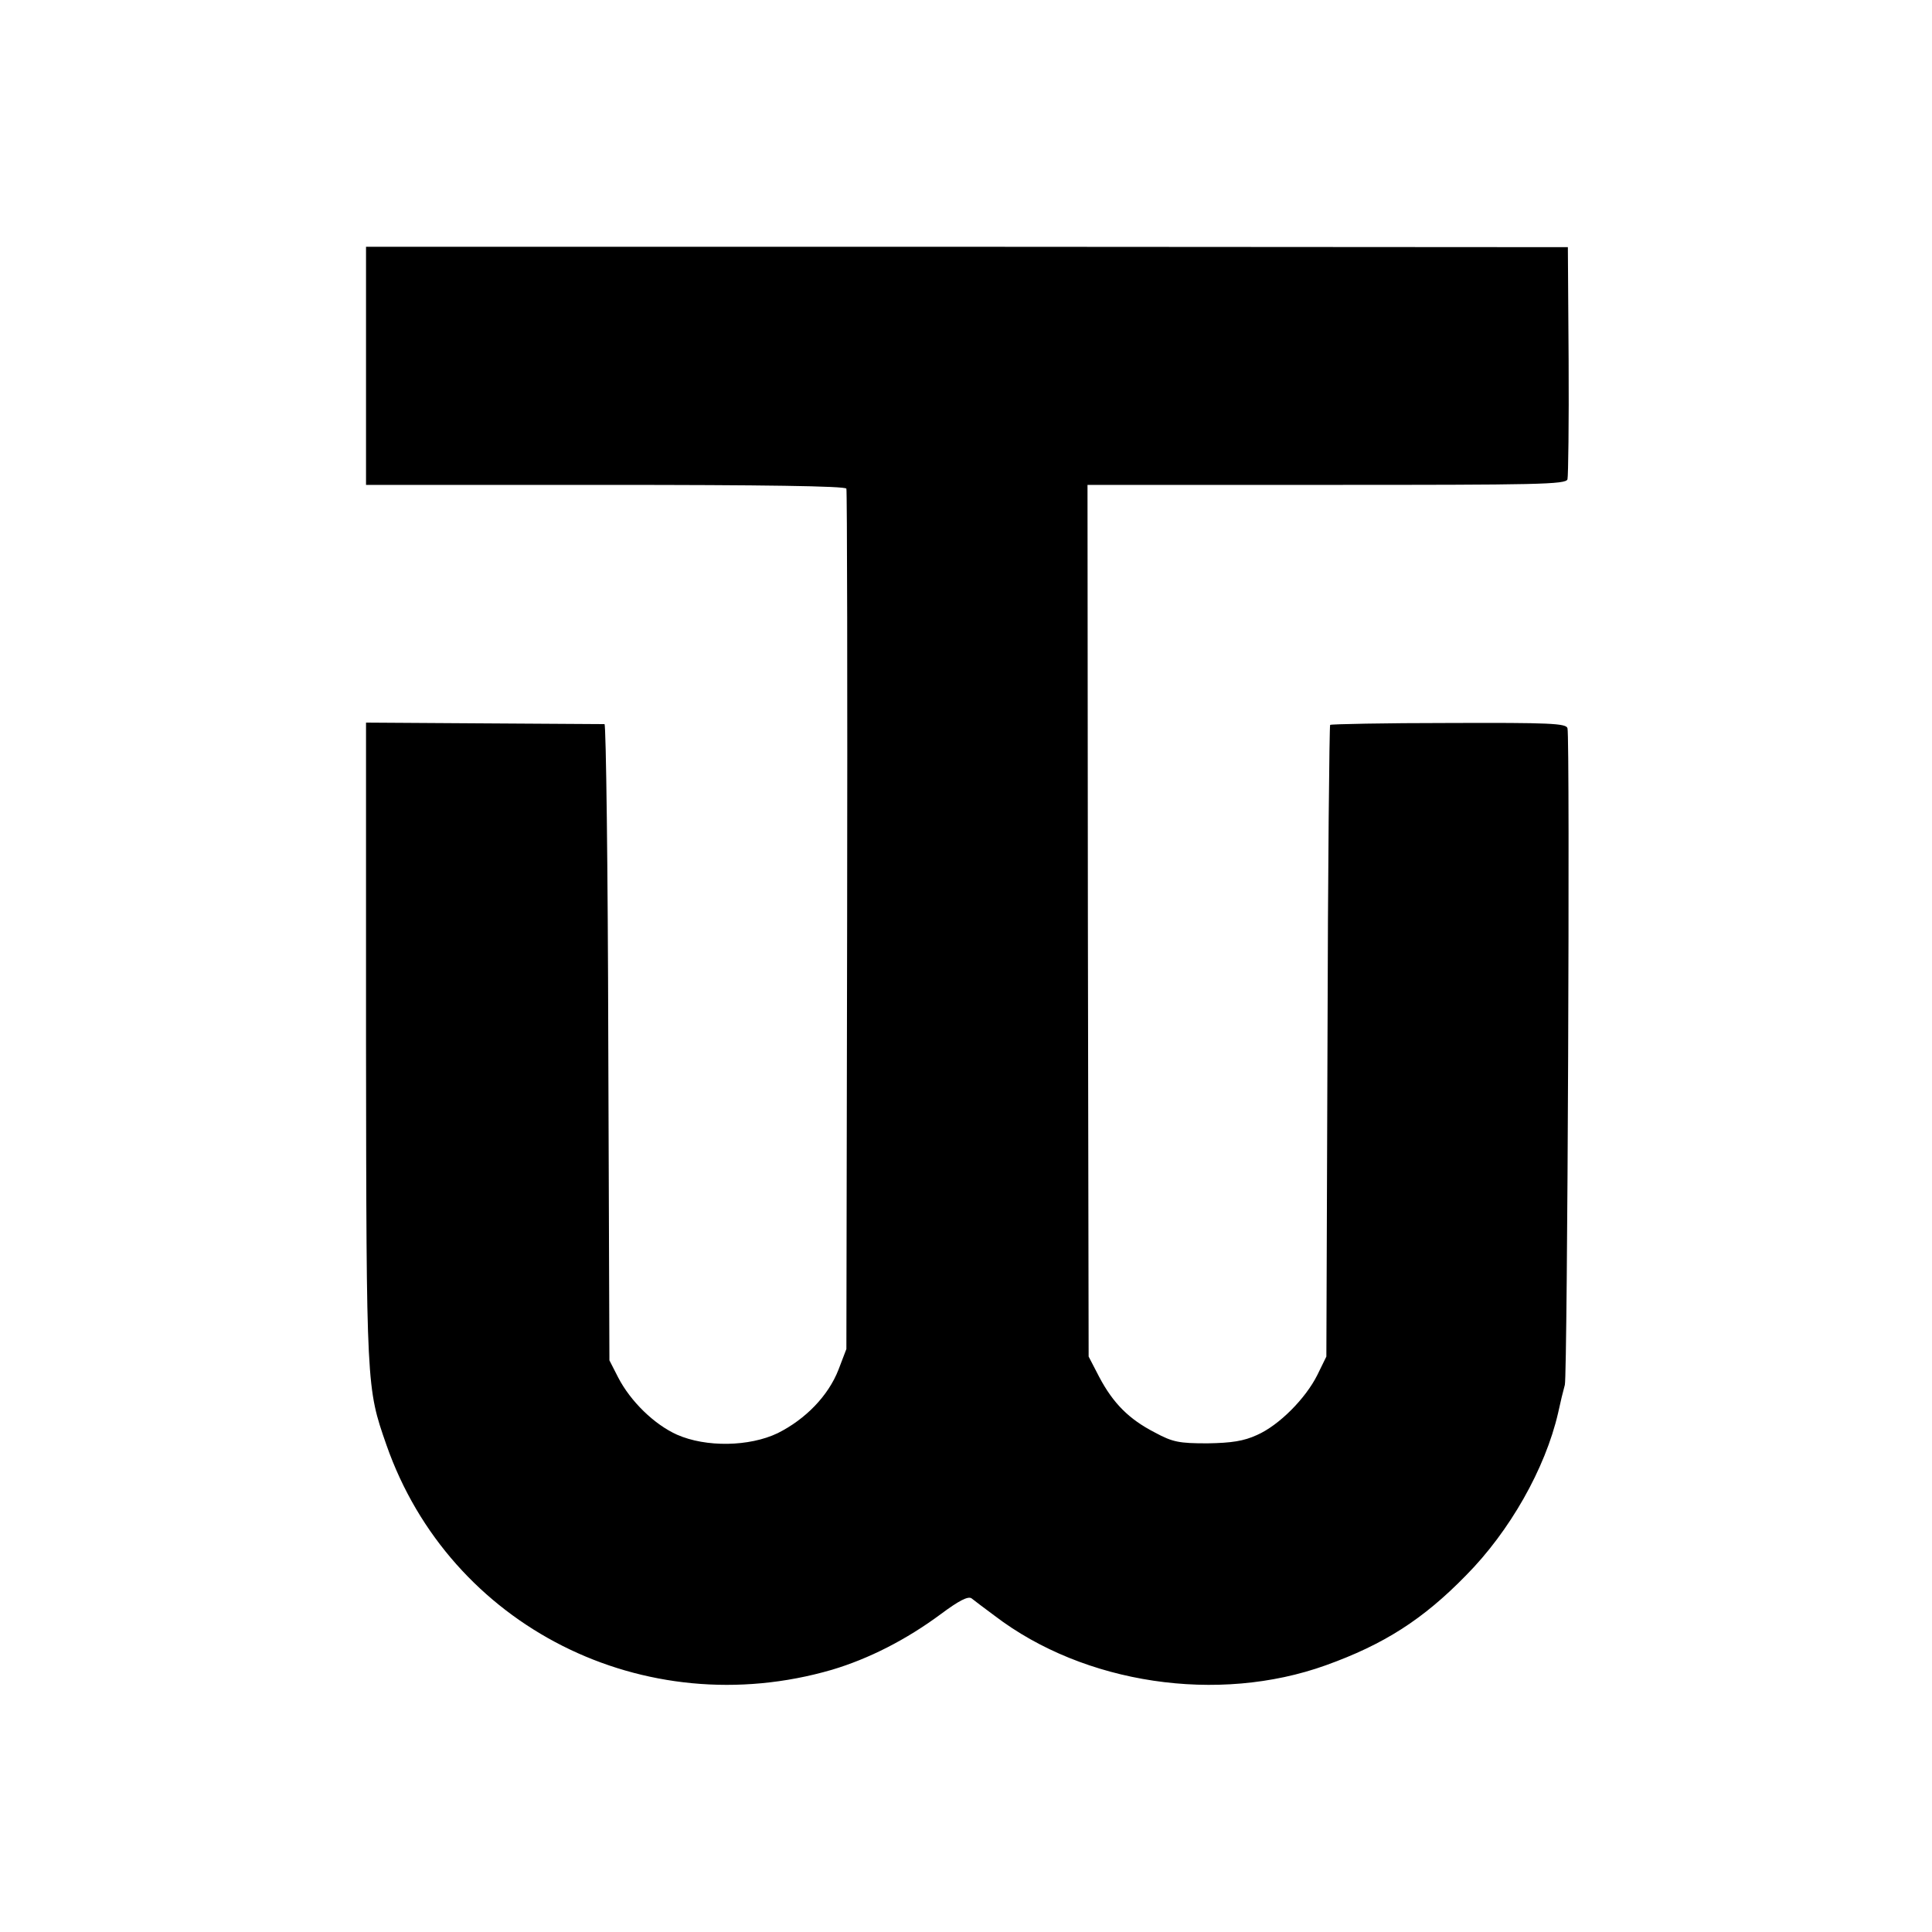
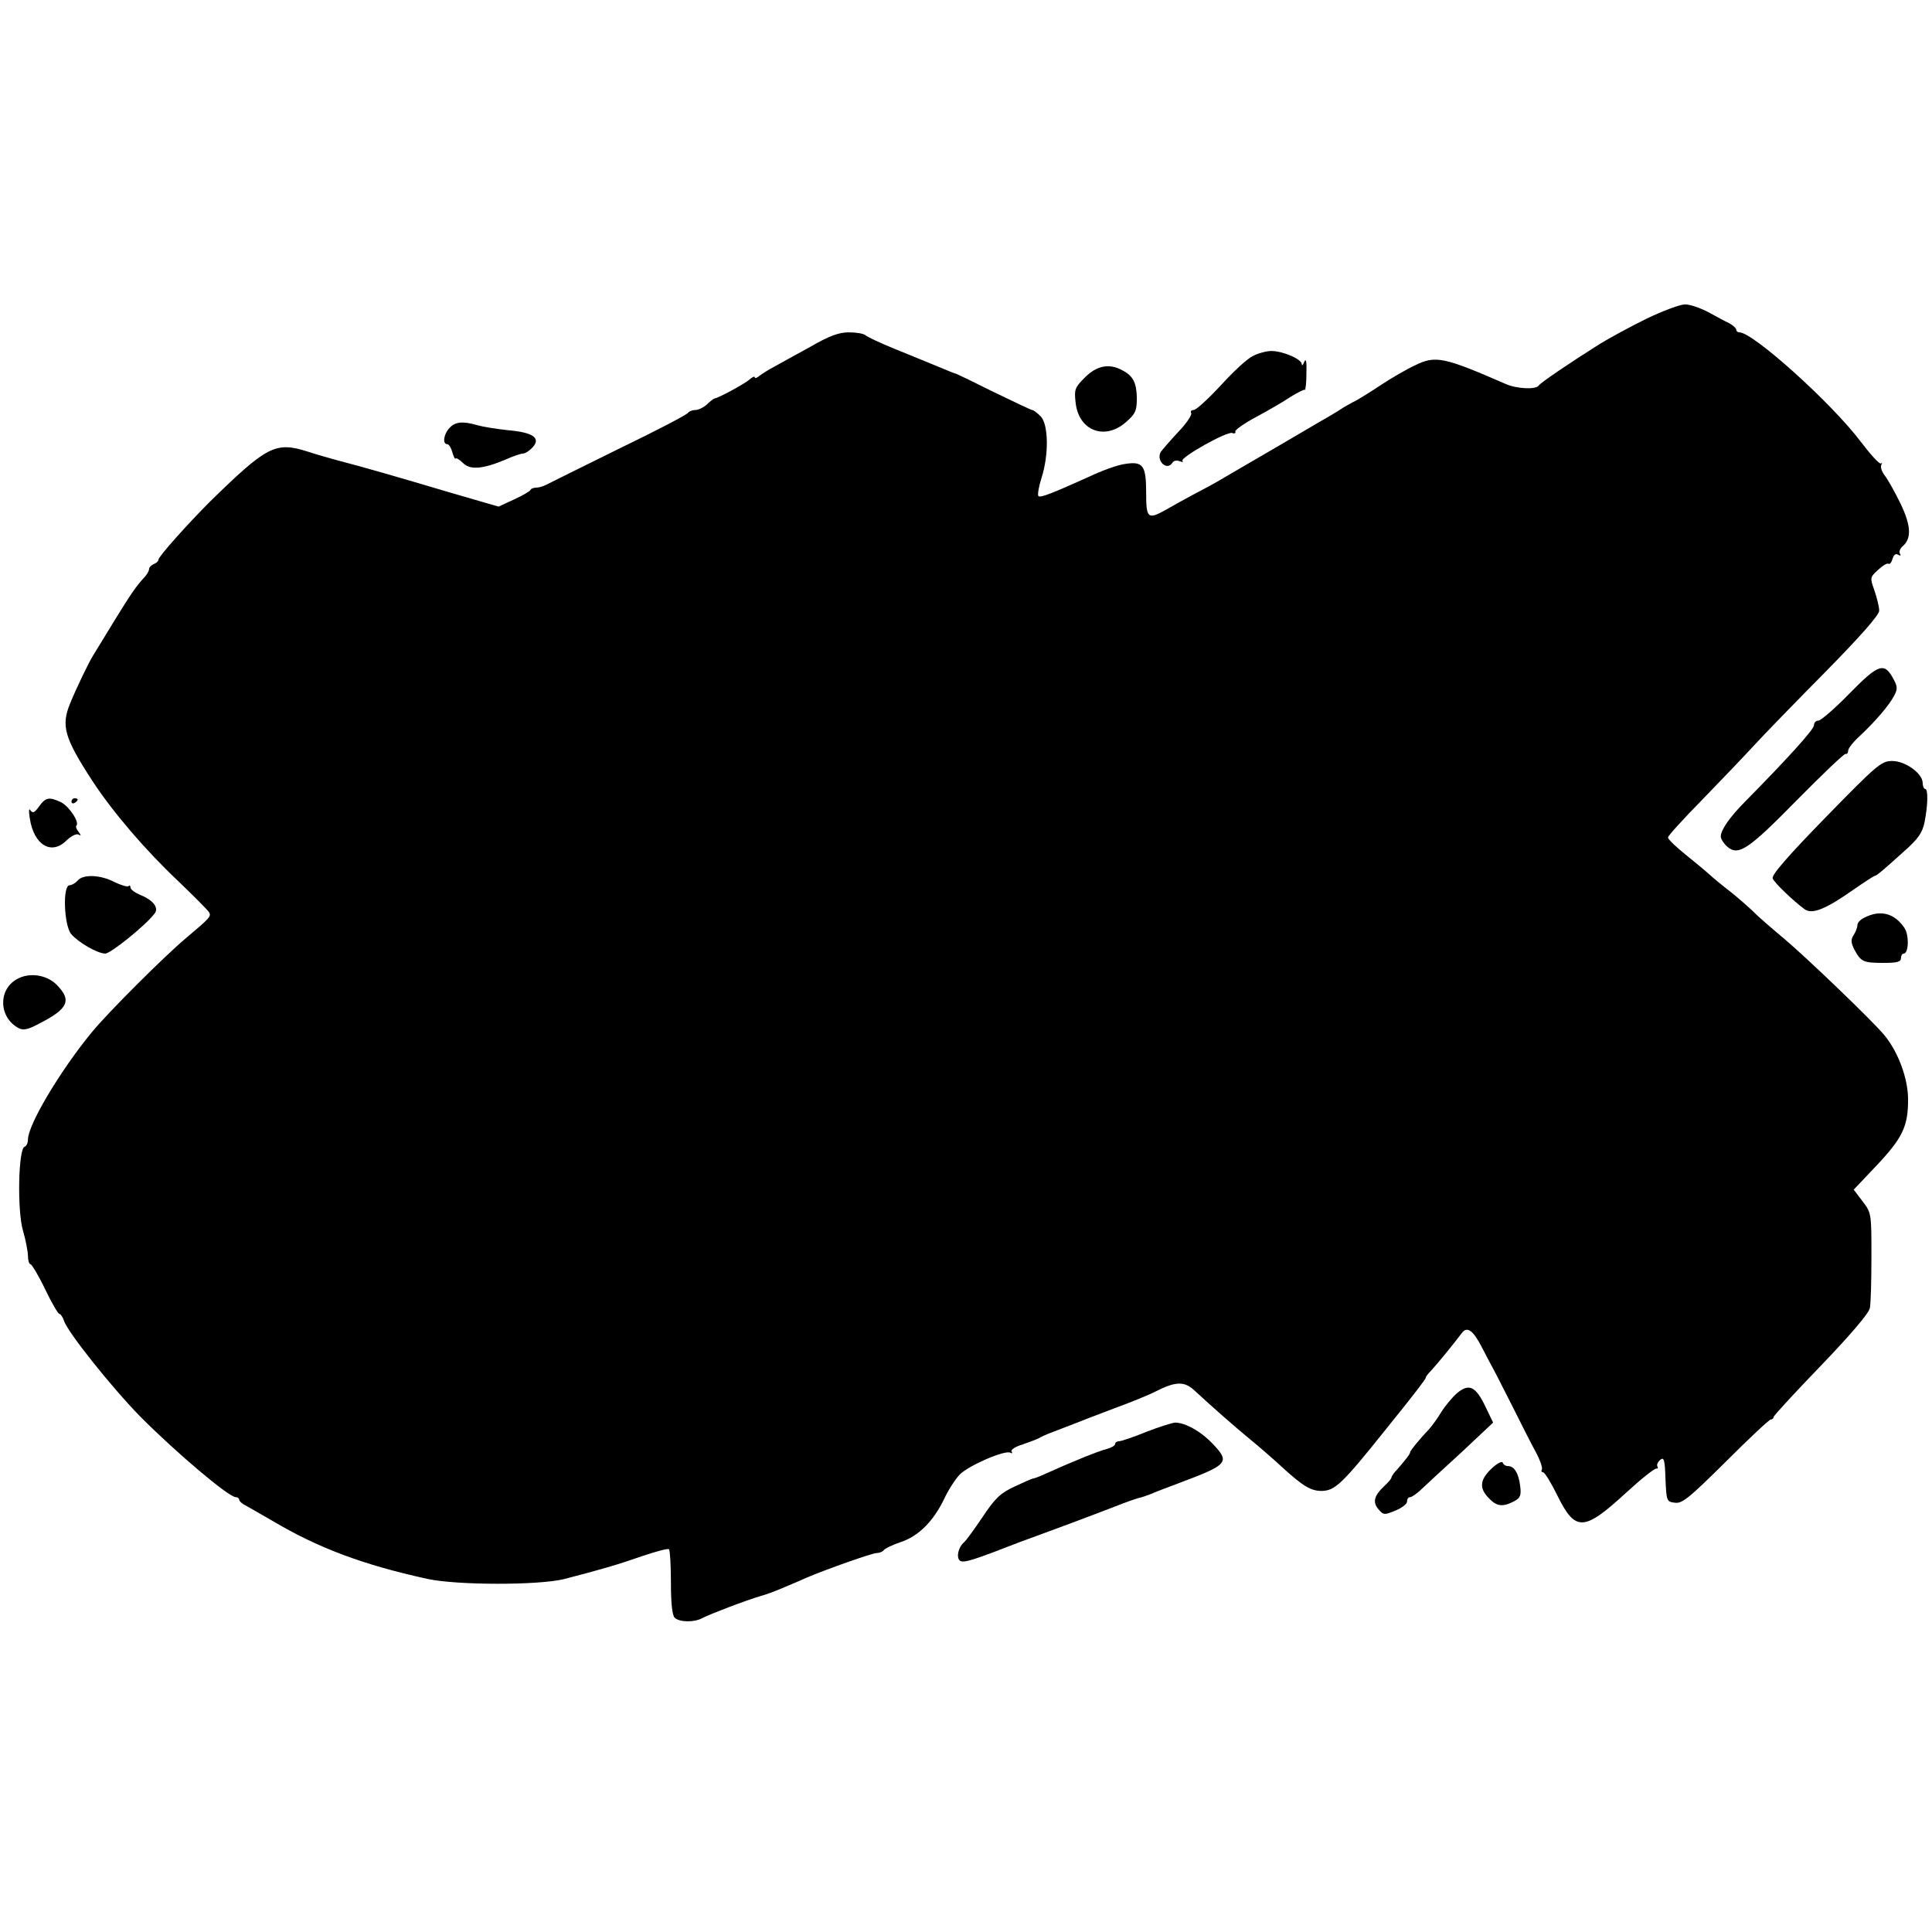
- <svg xmlns="http://www.w3.org/2000/svg" version="1.0" width="512pt" height="512pt" viewBox="0 0 512 512" preserveAspectRatio="xMidYMid meet">
-   <g transform="translate(0,512) scale(0.1,-0.1)" fill="#000000" stroke="none">
-     <path d="M970 4150 l0 -315 635 0 c414 0 636 -3 638 -10 2 -5 3 -521 2 -1145 l-2 -1135 -21 -55 c-27 -69 -87 -131 -161 -168 -75 -36 -190 -38 -267 -4 -60 27 -123 88 -156 152 l-23 45 -3 843 c-1 463 -6 842 -10 843 -4 0 -148 1 -320 2 l-312 2 0 -850 c1 -914 1 -912 54 -1064 168 -481 683 -741 1181 -596 97 29 196 79 289 148 47 35 72 48 81 41 6 -5 34 -26 61 -46 237 -181 592 -234 878 -131 153 55 257 121 371 238 116 117 210 283 244 430 6 28 14 61 18 75 7 27 14 1716 7 1740 -3 13 -46 15 -314 14 -171 0 -312 -3 -315 -5 -2 -3 -6 -381 -7 -840 l-3 -834 -24 -49 c-31 -62 -101 -133 -160 -159 -35 -16 -67 -21 -131 -22 -75 0 -92 3 -140 29 -68 35 -110 77 -147 147 l-28 54 -2 1155 -1 1155 634 0 c558 0 635 1 638 15 2 8 4 150 3 315 l-2 300 -1592 1 -1593 0 0 -316z" />
+ <svg xmlns="http://www.w3.org/2000/svg" version="1.0" width="622pt" height="622pt" viewBox="0 0 622 622" preserveAspectRatio="xMidYMid meet">
+   <g transform="translate(0,622) scale(0.1,-0.1)" fill="#000000" stroke="none">
+     <path d="M5301 5194 c-51 -25 -119 -62 -150 -81 -97 -61 -191 -125 -197 -134 -8 -14 -72 -11 -107 5 -199 87 -226 92 -291 60 -28 -13 -78 -42 -111 -64 -33 -22 -69 -44 -80 -50 -11 -5 -29 -16 -40 -22 -10 -7 -46 -29 -80 -48 -33 -19 -69 -41 -80 -47 -11 -7 -67 -39 -125 -73 -58 -34 -112 -65 -120 -70 -8 -5 -41 -23 -74 -40 -32 -17 -73 -40 -92 -51 -59 -33 -64 -28 -64 55 0 88 -10 102 -70 92 -22 -3 -72 -21 -112 -40 -124 -56 -158 -69 -165 -63 -3 4 1 30 10 58 24 74 23 173 -3 199 -11 11 -23 20 -27 20 -3 0 -58 26 -122 57 -64 32 -118 58 -121 59 -5 1 -23 8 -80 32 -19 8 -73 30 -120 49 -47 19 -89 39 -94 44 -6 5 -29 9 -53 9 -32 0 -63 -11 -125 -47 -46 -25 -98 -54 -116 -64 -18 -9 -39 -23 -47 -29 -8 -7 -15 -9 -15 -5 0 5 -8 1 -17 -7 -16 -14 -101 -60 -113 -61 -3 -1 -14 -9 -24 -19 -11 -10 -28 -18 -37 -18 -10 0 -20 -4 -24 -9 -3 -6 -103 -58 -223 -116 -119 -59 -225 -111 -234 -116 -10 -5 -24 -9 -32 -9 -8 0 -16 -3 -18 -7 -2 -5 -25 -18 -53 -31 l-50 -23 -155 45 c-175 52 -279 82 -360 103 -30 8 -75 21 -99 29 -104 33 -131 19 -315 -161 -72 -72 -166 -177 -166 -187 0 -5 -7 -11 -15 -14 -8 -4 -15 -10 -15 -16 0 -5 -6 -16 -12 -23 -31 -34 -42 -50 -99 -142 -33 -54 -64 -105 -69 -113 -13 -20 -54 -105 -74 -154 -30 -73 -19 -111 72 -251 65 -99 168 -220 276 -322 50 -48 95 -93 99 -100 8 -13 2 -19 -74 -83 -66 -55 -250 -238 -304 -304 -101 -123 -205 -297 -205 -345 0 -11 -5 -21 -11 -23 -20 -7 -24 -206 -5 -270 9 -31 16 -68 16 -82 0 -14 4 -26 8 -26 4 0 26 -36 47 -80 21 -44 42 -80 46 -80 4 0 11 -10 15 -22 11 -36 154 -215 245 -308 112 -113 285 -260 308 -260 6 0 11 -4 11 -8 0 -5 10 -14 23 -20 12 -7 49 -28 82 -47 149 -89 295 -143 500 -188 96 -21 358 -21 440 -1 120 31 172 46 252 74 45 15 84 26 87 22 3 -3 6 -51 6 -107 0 -65 4 -105 12 -113 15 -15 63 -16 90 -1 25 13 140 57 188 71 19 5 55 19 80 30 25 10 54 23 65 28 63 27 213 80 227 80 9 0 19 4 23 9 3 5 27 17 54 26 58 19 106 67 141 140 13 28 35 62 50 78 29 29 146 80 163 70 5 -3 7 -2 4 4 -4 6 13 16 36 23 23 8 47 17 52 20 6 4 26 13 45 20 19 7 49 19 65 25 17 7 75 29 130 50 55 20 116 45 135 55 65 33 93 34 126 3 54 -50 130 -117 180 -158 27 -22 72 -61 99 -86 70 -64 95 -79 130 -79 43 1 65 21 208 200 89 110 127 160 127 164 0 4 8 14 18 24 17 18 75 89 98 120 17 23 36 10 64 -44 14 -27 35 -67 47 -89 11 -22 39 -76 61 -120 22 -44 51 -102 66 -129 14 -26 23 -52 20 -57 -3 -5 -1 -9 4 -9 5 0 26 -34 46 -75 58 -117 85 -116 222 10 48 44 92 79 97 77 4 -1 6 2 3 7 -3 5 1 14 9 21 12 10 15 1 17 -62 3 -71 4 -73 31 -76 23 -3 46 16 163 132 75 75 140 136 145 136 5 0 9 4 9 8 0 4 69 79 153 166 95 99 154 168 157 185 3 14 5 89 5 166 0 139 0 140 -29 178 l-28 37 72 76 c85 90 103 127 103 214 0 68 -32 154 -77 208 -39 47 -251 250 -321 309 -38 32 -84 71 -100 88 -17 16 -51 46 -75 65 -25 19 -55 44 -67 55 -12 11 -47 40 -78 65 -30 24 -55 48 -55 54 0 5 49 59 109 120 59 61 135 140 167 175 32 35 137 143 232 239 113 115 172 182 172 196 0 12 -7 40 -15 64 -15 42 -15 43 11 67 15 14 30 23 34 20 4 -3 10 5 13 16 4 13 10 18 18 13 7 -4 10 -3 6 3 -4 6 0 16 7 23 31 25 29 67 -5 138 -18 37 -41 78 -51 91 -10 13 -15 28 -11 35 3 6 3 8 -1 4 -5 -4 -34 29 -67 72 -93 123 -345 350 -389 350 -6 0 -10 4 -10 8 0 5 -10 14 -22 21 -13 6 -43 22 -68 36 -25 13 -58 25 -75 25 -16 0 -72 -21 -124 -46z" />
+     <path d="M4034 5074 c-18 -8 -64 -51 -104 -95 -40 -43 -79 -79 -87 -79 -8 0 -11 -5 -8 -10 3 -6 -15 -33 -42 -61 -26 -28 -51 -57 -56 -64 -16 -29 21 -63 38 -34 4 6 14 8 23 4 9 -3 13 -3 9 1 -10 10 143 96 160 90 7 -3 12 -1 10 5 -1 5 30 27 68 47 39 21 89 50 111 65 23 14 43 24 45 22 2 -2 5 22 5 53 1 38 -1 50 -7 37 -4 -11 -8 -14 -8 -7 -1 16 -61 42 -98 42 -15 0 -42 -7 -59 -16z" />
+     <path d="M3493 5005 c-33 -33 -35 -39 -30 -82 10 -90 94 -122 162 -62 31 27 35 37 35 78 -1 49 -12 71 -47 89 -42 23 -82 15 -120 -23z" />
+     <path d="M1447 4842 c-19 -20 -23 -52 -7 -52 5 0 12 -11 16 -25 4 -14 8 -24 11 -21 3 2 13 -4 24 -15 23 -23 65 -19 138 12 24 11 49 19 56 19 6 0 20 9 30 20 27 30 1 48 -80 55 -37 4 -81 11 -98 16 -48 14 -72 11 -90 -9z" />
+     <path d="M5952 3985 c-46 -47 -90 -85 -98 -85 -8 0 -14 -7 -14 -15 0 -13 -81 -103 -220 -244 -51 -51 -80 -93 -80 -114 0 -8 9 -22 20 -32 36 -32 67 -12 224 148 83 84 153 151 158 150 4 -2 8 3 8 10 0 8 17 29 38 48 49 46 94 98 110 129 11 20 11 29 0 50 -31 60 -48 55 -146 -45z" />
+     <path d="M5878 3589 c-121 -124 -175 -186 -171 -197 6 -15 68 -74 104 -100 24 -16 67 1 155 63 36 25 67 45 69 45 6 0 24 15 96 80 45 40 58 59 65 93 11 55 12 107 2 107 -4 0 -8 9 -8 19 0 31 -56 71 -98 71 -35 0 -48 -11 -214 -181z" />
+     <path d="M126 3624 c-15 -21 -20 -23 -28 -13 -5 9 -6 -1 -2 -26 13 -86 70 -120 119 -70 15 14 31 22 38 18 9 -5 8 -2 0 9 -7 8 -10 17 -7 20 11 11 -25 64 -51 76 -37 17 -48 15 -69 -14z" />
+     <path d="M230 3639 c0 -5 5 -7 10 -4 6 3 10 8 10 11 0 2 -4 4 -10 4 -5 0 -10 -5 -10 -11z" />
+     <path d="M250 3385 c-7 -8 -19 -15 -26 -15 -23 0 -18 -129 5 -157 23 -27 85 -63 110 -63 17 0 129 90 158 128 16 19 -3 44 -48 62 -16 7 -29 17 -29 23 0 6 -3 8 -6 4 -4 -3 -24 3 -45 13 -45 24 -102 26 -119 5z" />
+     <path d="M6003 3266 c-13 -6 -23 -16 -23 -24 0 -7 -5 -21 -12 -32 -10 -15 -9 -25 2 -47 21 -39 28 -43 93 -43 44 0 57 3 57 15 0 8 4 15 9 15 16 0 18 60 2 83 -32 47 -77 59 -128 33z" />
+     <path d="M55 3068 c-62 -34 -59 -124 5 -158 15 -8 30 -5 67 15 94 48 105 75 54 126 -32 31 -87 39 -126 17z" />
+     <path d="M4691 1735 c-16 -14 -40 -43 -52 -63 -12 -20 -30 -44 -38 -53 -27 -28 -61 -69 -61 -74 0 -6 -14 -24 -42 -56 -10 -10 -18 -22 -18 -25 0 -4 -10 -16 -23 -28 -33 -31 -39 -52 -19 -75 16 -19 19 -19 55 -4 20 8 37 21 37 29 0 8 4 14 10 14 5 0 23 12 39 28 16 15 74 69 129 119 l99 93 -24 50 c-32 67 -53 77 -92 45z" />
+     <path d="M3690 1610 c-41 -17 -81 -30 -87 -30 -7 0 -13 -4 -13 -9 0 -5 -12 -12 -27 -16 -25 -6 -112 -41 -200 -81 -17 -8 -34 -14 -37 -14 -3 0 -30 -12 -60 -26 -45 -21 -62 -37 -102 -97 -27 -40 -53 -76 -60 -82 -20 -17 -27 -54 -11 -61 14 -5 43 4 192 62 39 14 111 41 160 59 50 19 115 43 145 55 30 12 64 24 75 27 11 2 29 9 40 13 11 5 52 21 90 35 160 60 166 67 109 127 -39 41 -89 68 -121 68 -10 -1 -52 -14 -93 -30z" />
+     <path d="M4802 1492 c-38 -36 -41 -64 -7 -97 25 -26 45 -27 82 -7 18 10 21 19 17 49 -5 40 -19 63 -39 63 -8 0 -15 5 -17 11 -2 6 -18 -2 -36 -19z" />
  </g>
</svg>
